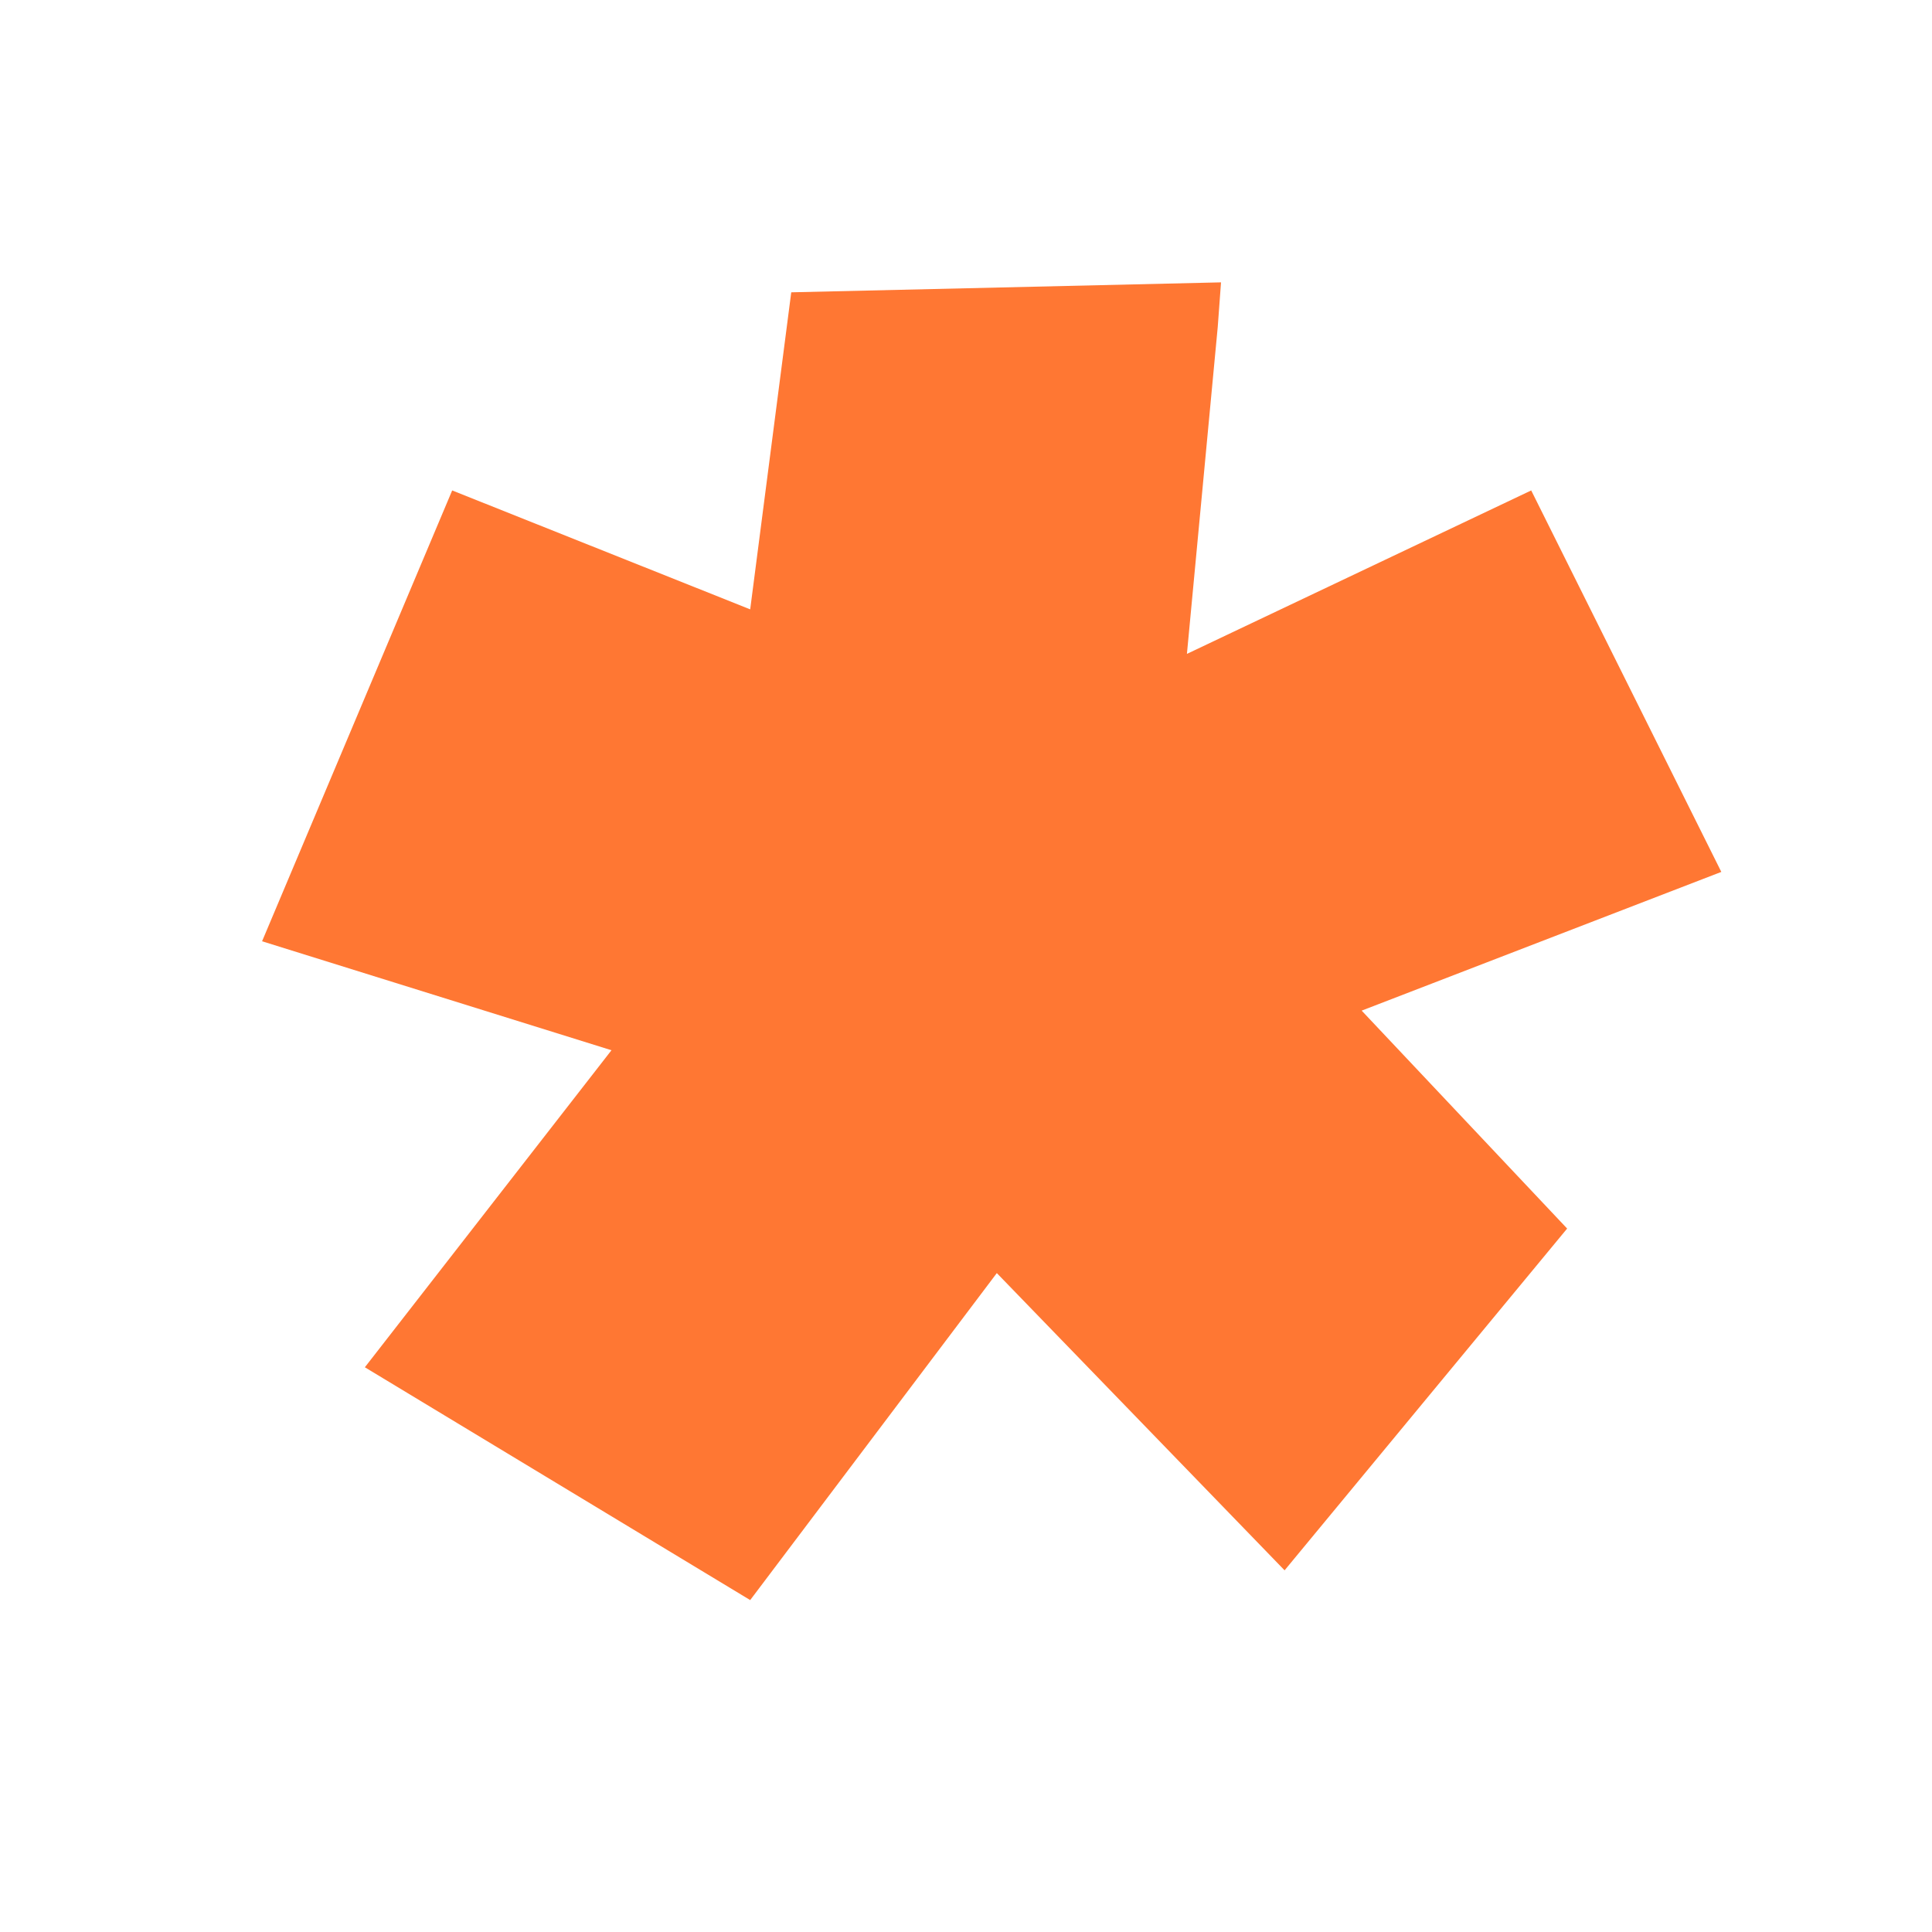
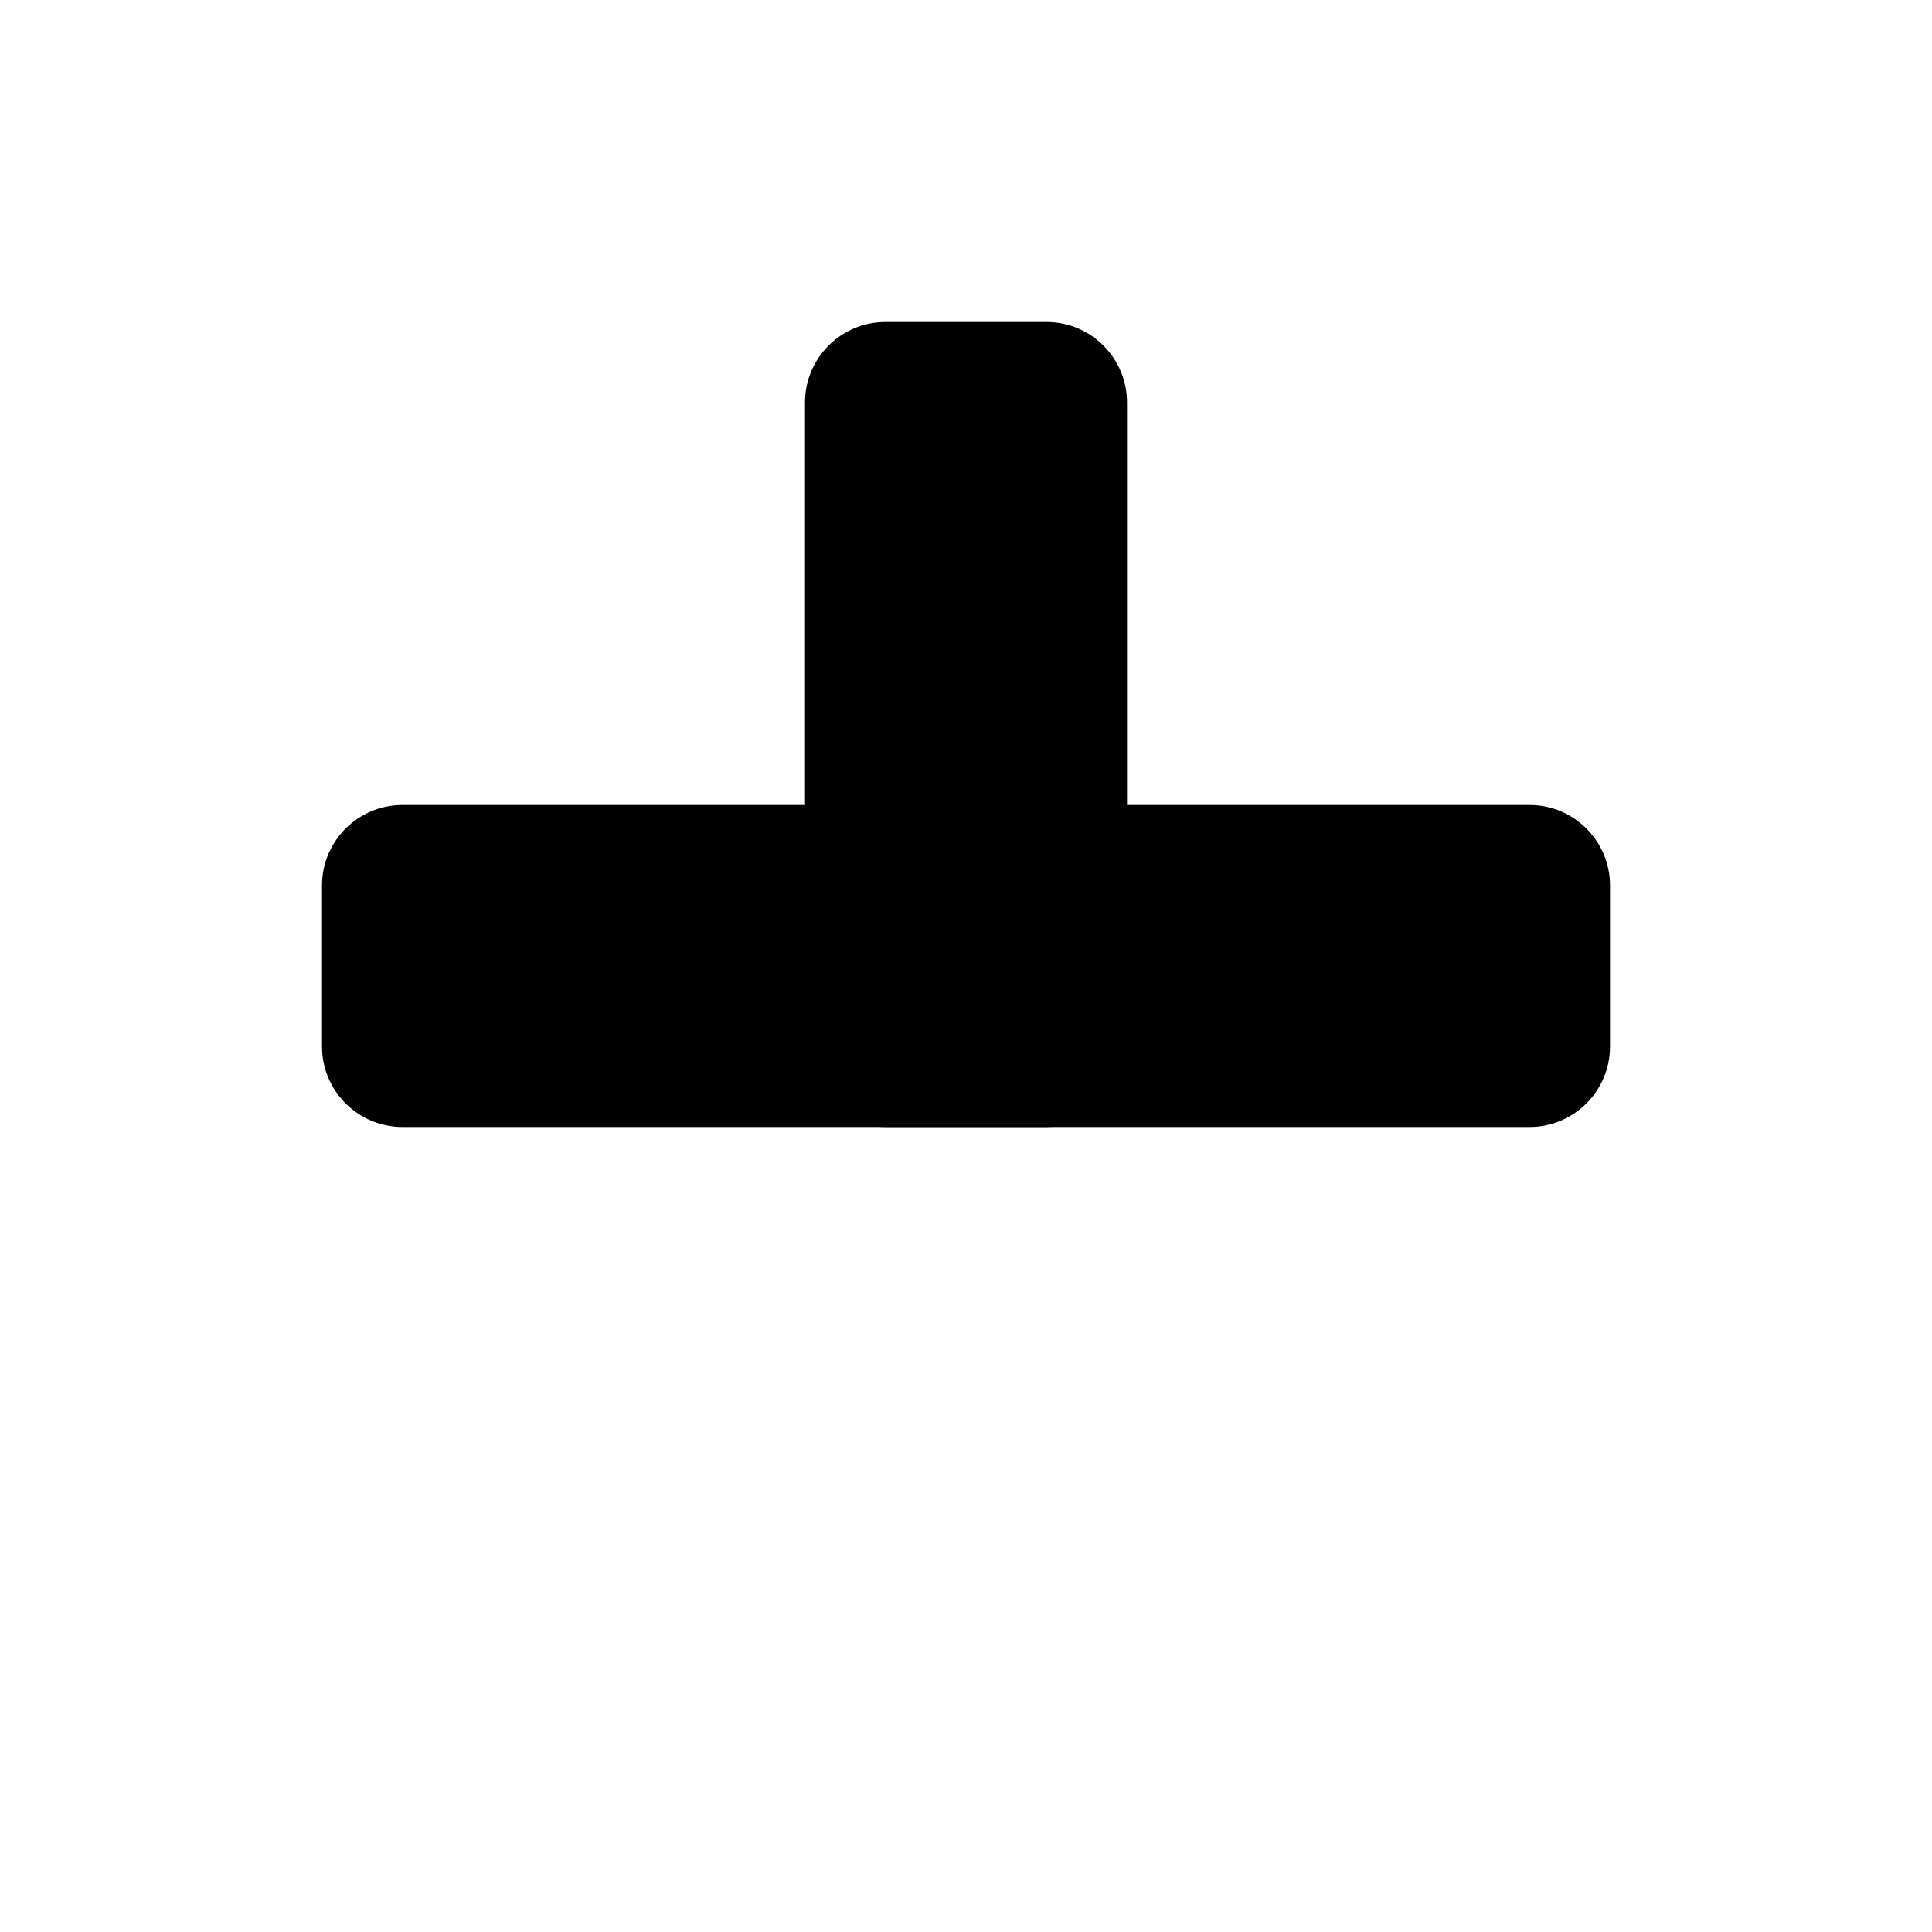
- <svg xmlns="http://www.w3.org/2000/svg" width="200" height="200" aria-label="OpenMonetis" role="img" viewBox="0 0 200 200">
-   <path fill="#f73" d="M 77.66,165.64 L 37.77,141.54 L 63.30,108.72 L 27.13,97.44 L 46.81,50.77 L 77.66,63.08 L 81.91,30.26 L 126.40,29.23 L 126.06,33.85 L 122.87,67.69 L 158.51,50.77 L 178.19,90.26 L 140.96,104.62 L 162.23,127.18 L 132.98,162.56 L 103.19,131.79 Z" />
+ <svg xmlns="http://www.w3.org/2000/svg" viewBox="0 0 24 24" role="img" aria-label="OpenMonetis">
+   <rect x="4" y="10" width="16" height="4" rx="1" fill="currentColor" />
+   <rect x="10" y="4" width="4" height="10" rx="1" fill="currentColor" />
</svg>
